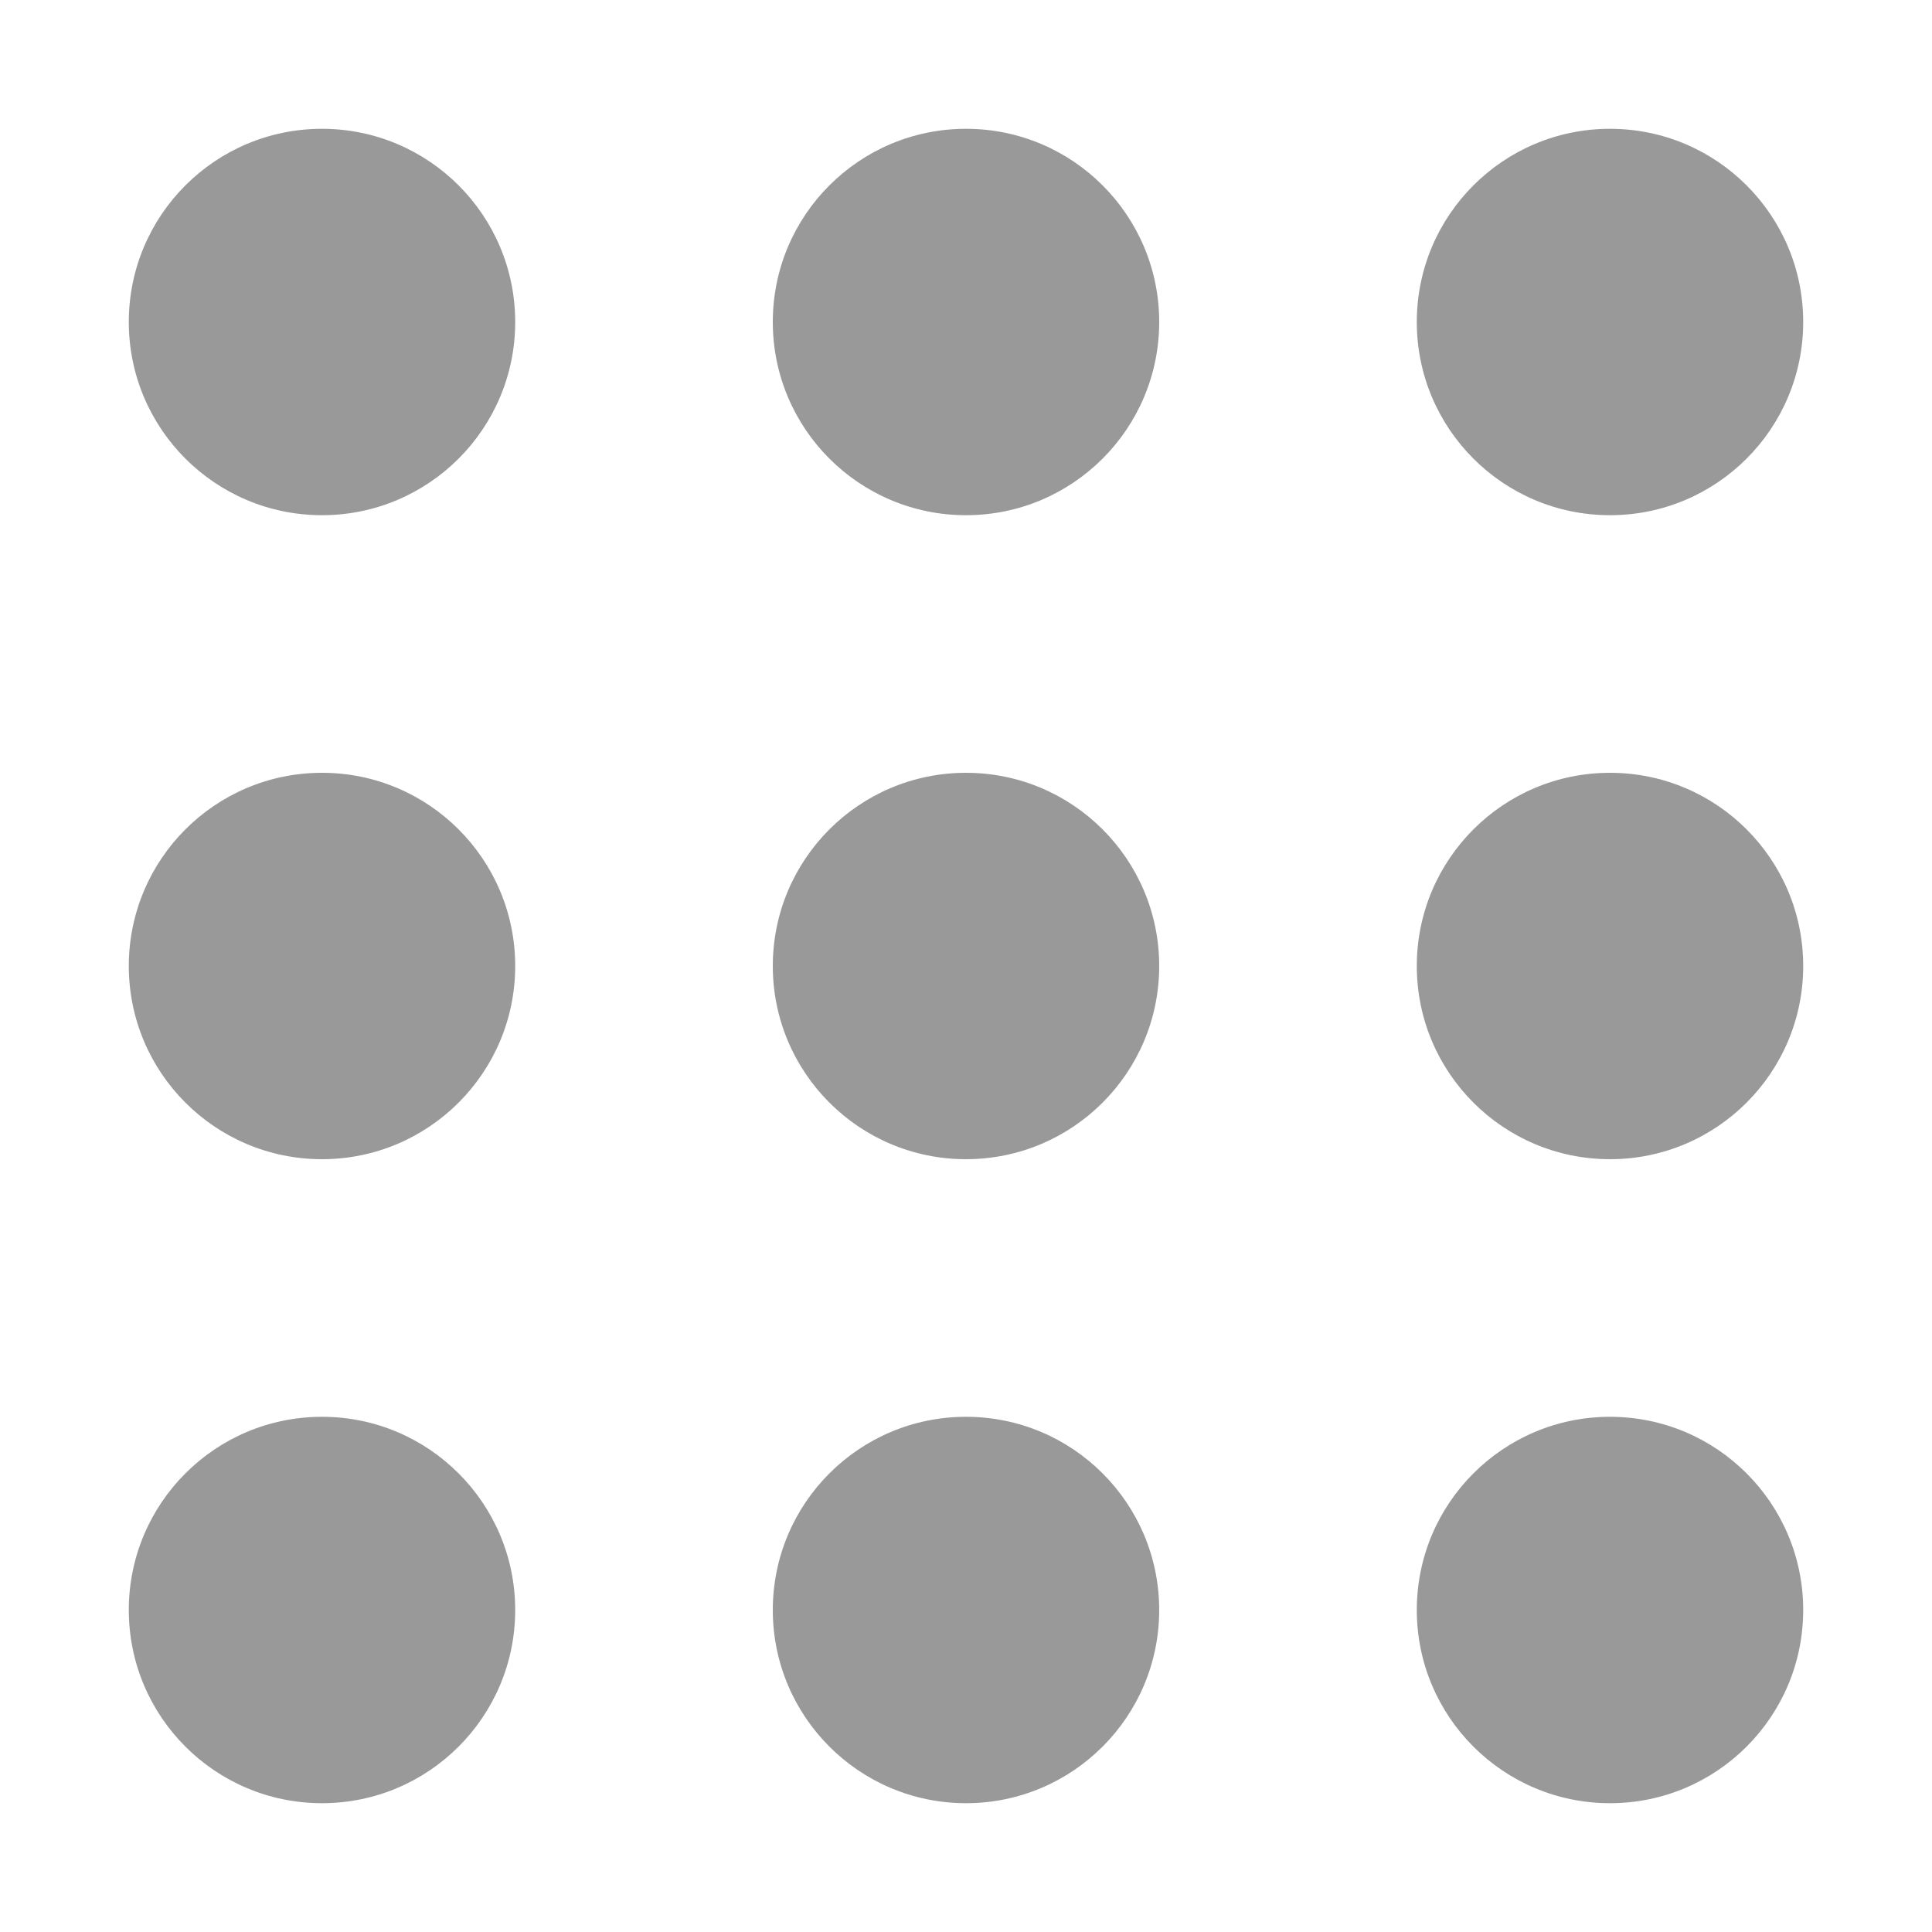
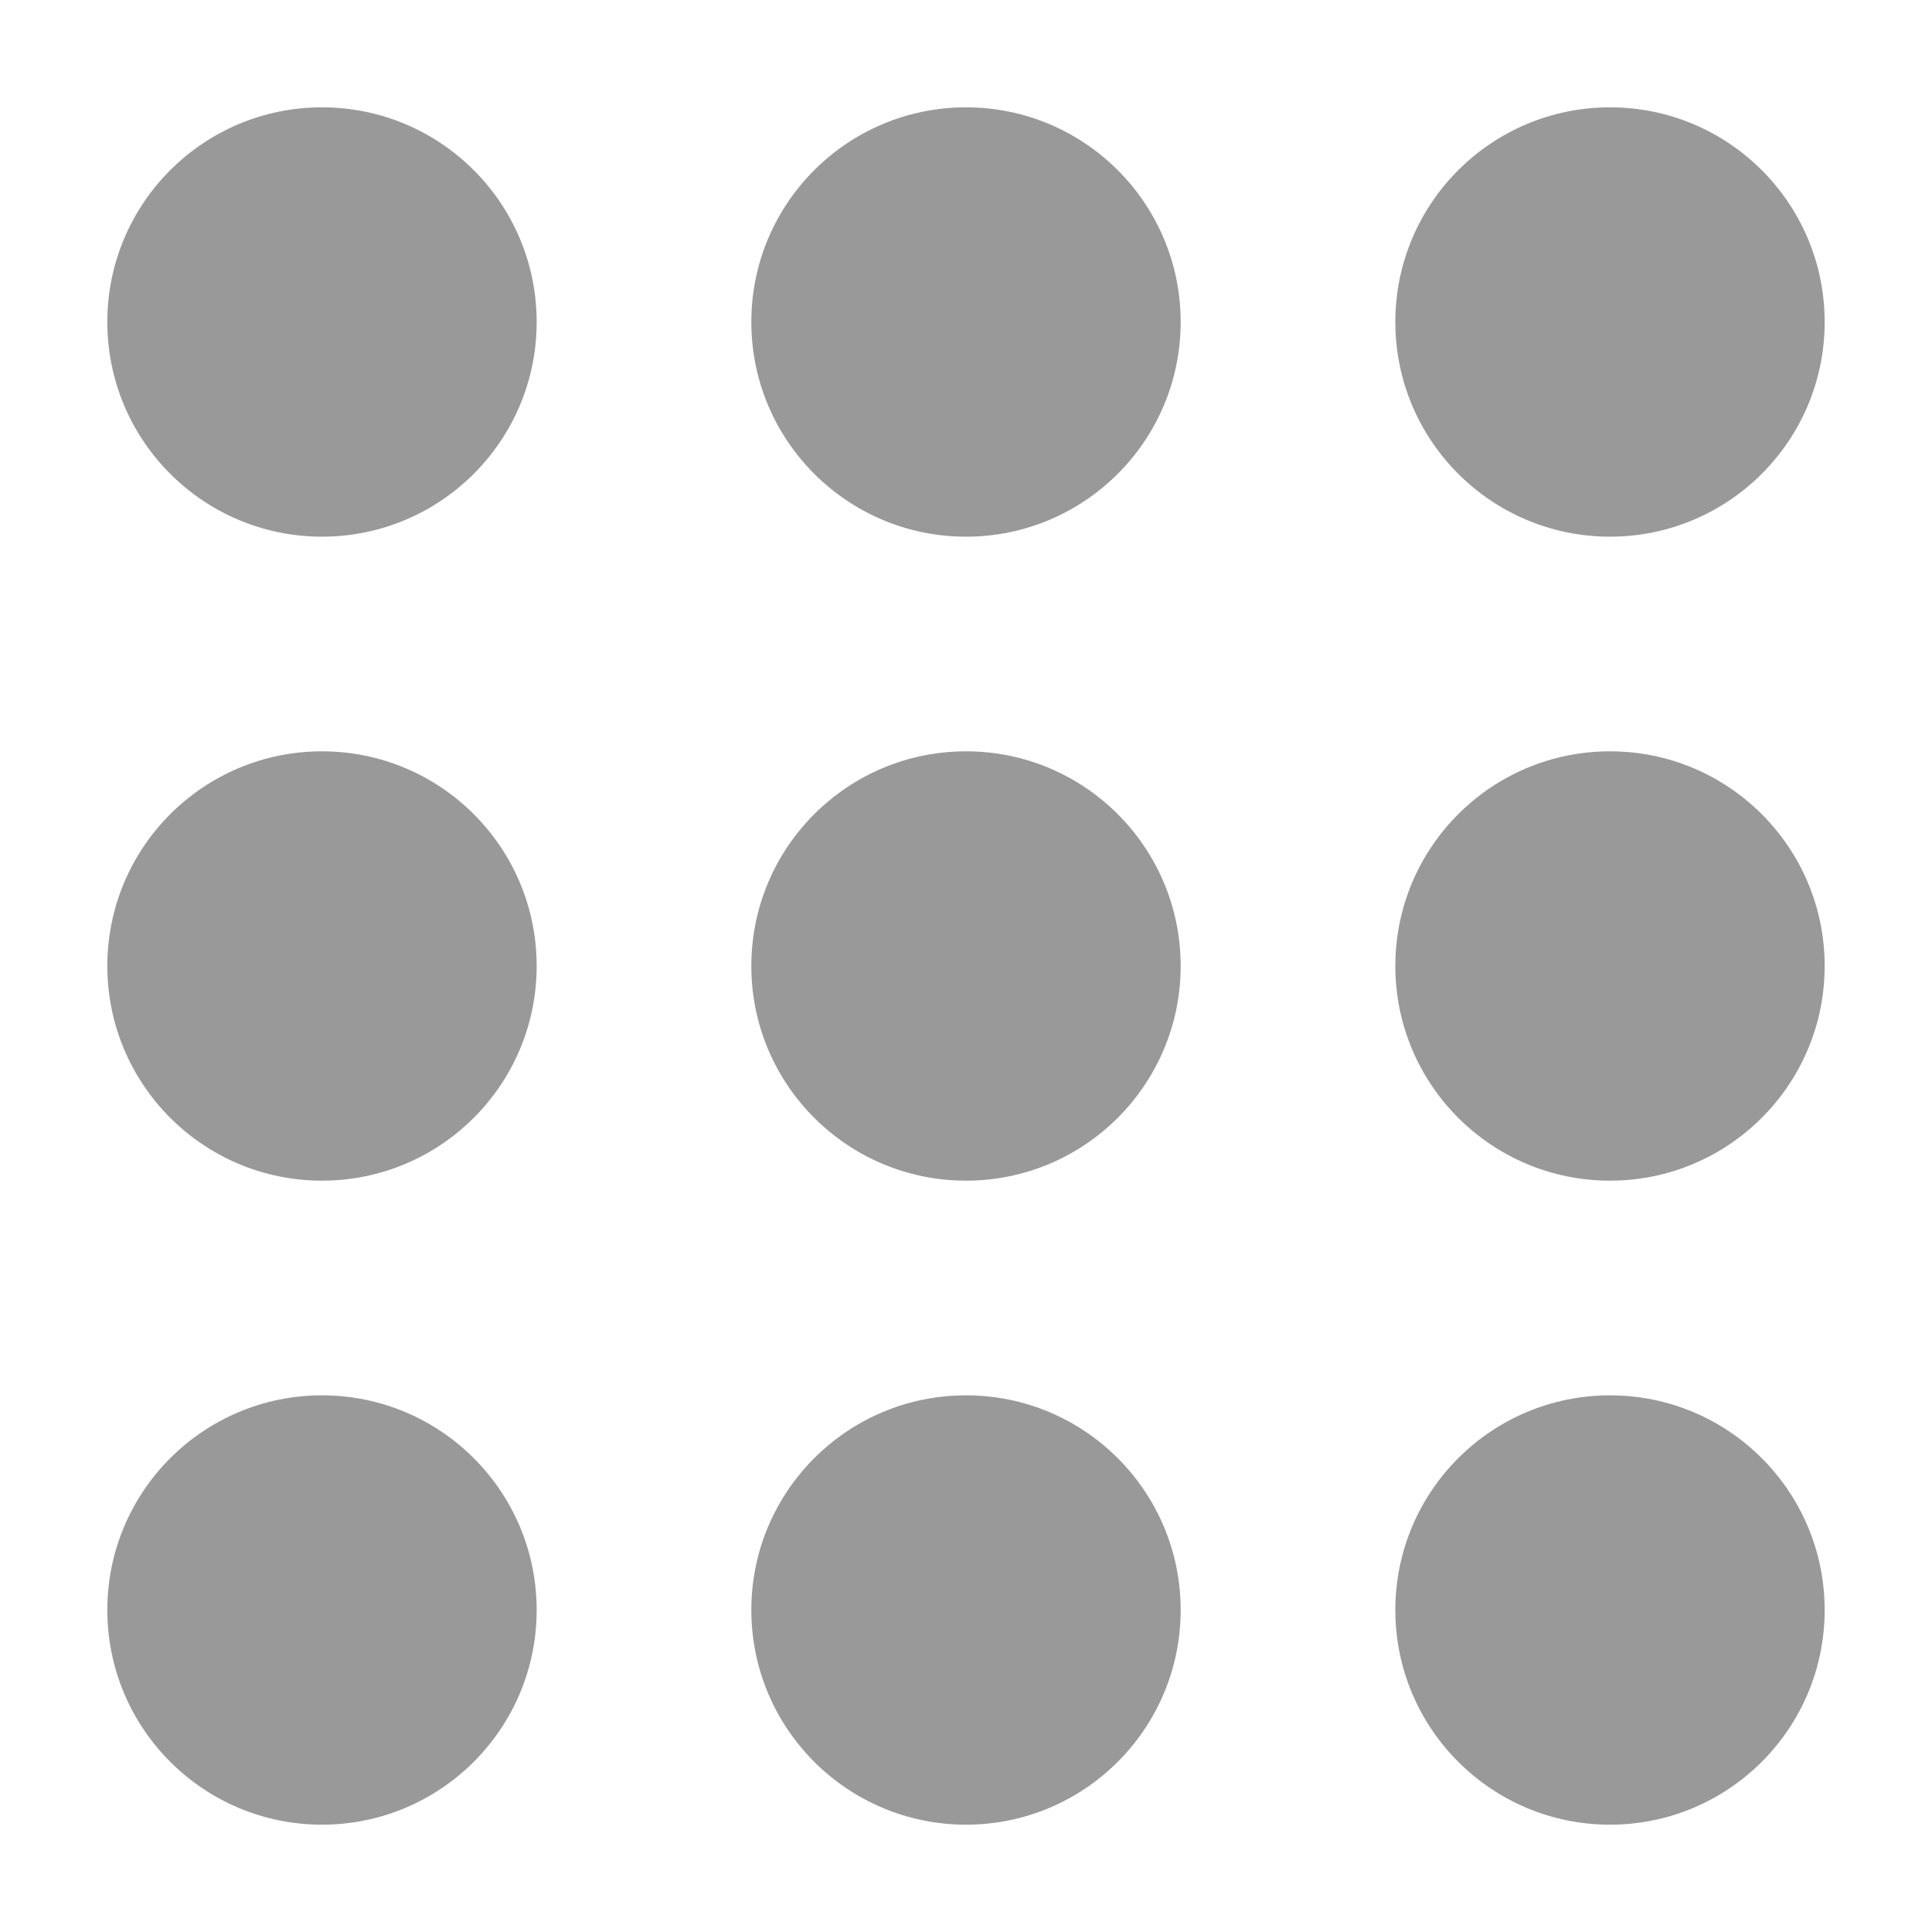
- <svg xmlns="http://www.w3.org/2000/svg" width="30px" height="30px">
-   <circle fill="#999" cx="5" cy="5" r="3" />
-   <circle fill="#999" cx="15" cy="5" r="3" />
-   <circle fill="#999" cx="25" cy="5" r="3" />
-   <circle fill="#999" cx="5" cy="15" r="3" />
-   <circle fill="#999" cx="15" cy="15" r="3" />
-   <circle fill="#999" cx="25" cy="15" r="3" />
-   <circle fill="#999" cx="5" cy="25" r="3" />
-   <circle fill="#999" cx="15" cy="25" r="3" />
-   <circle fill="#999" cx="25" cy="25" r="3" />
+ <svg xmlns="http://www.w3.org/2000/svg" xmlns:xlink="http://www.w3.org/1999/xlink" width="18px" height="18px">
+   <g id="dots-g">
+     <circle fill="#999" cx="3" cy="3" r="2" />
+     <circle fill="#999" cx="9" cy="3" r="2" />
+     <circle fill="#999" cx="15" cy="3" r="2" />
+     <circle fill="#999" cx="3" cy="9" r="2" />
+     <circle fill="#999" cx="9" cy="9" r="2" />
+     <circle fill="#999" cx="15" cy="9" r="2" />
+     <circle fill="#999" cx="3" cy="15" r="2" />
+     <circle fill="#999" cx="9" cy="15" r="2" />
+     <circle fill="#999" cx="15" cy="15" r="2" />
+   </g>
+   <defs>
+     <mask id="dots">
+       <use xlink:href="#dots-g" />
+     </mask>
+   </defs>
</svg>
